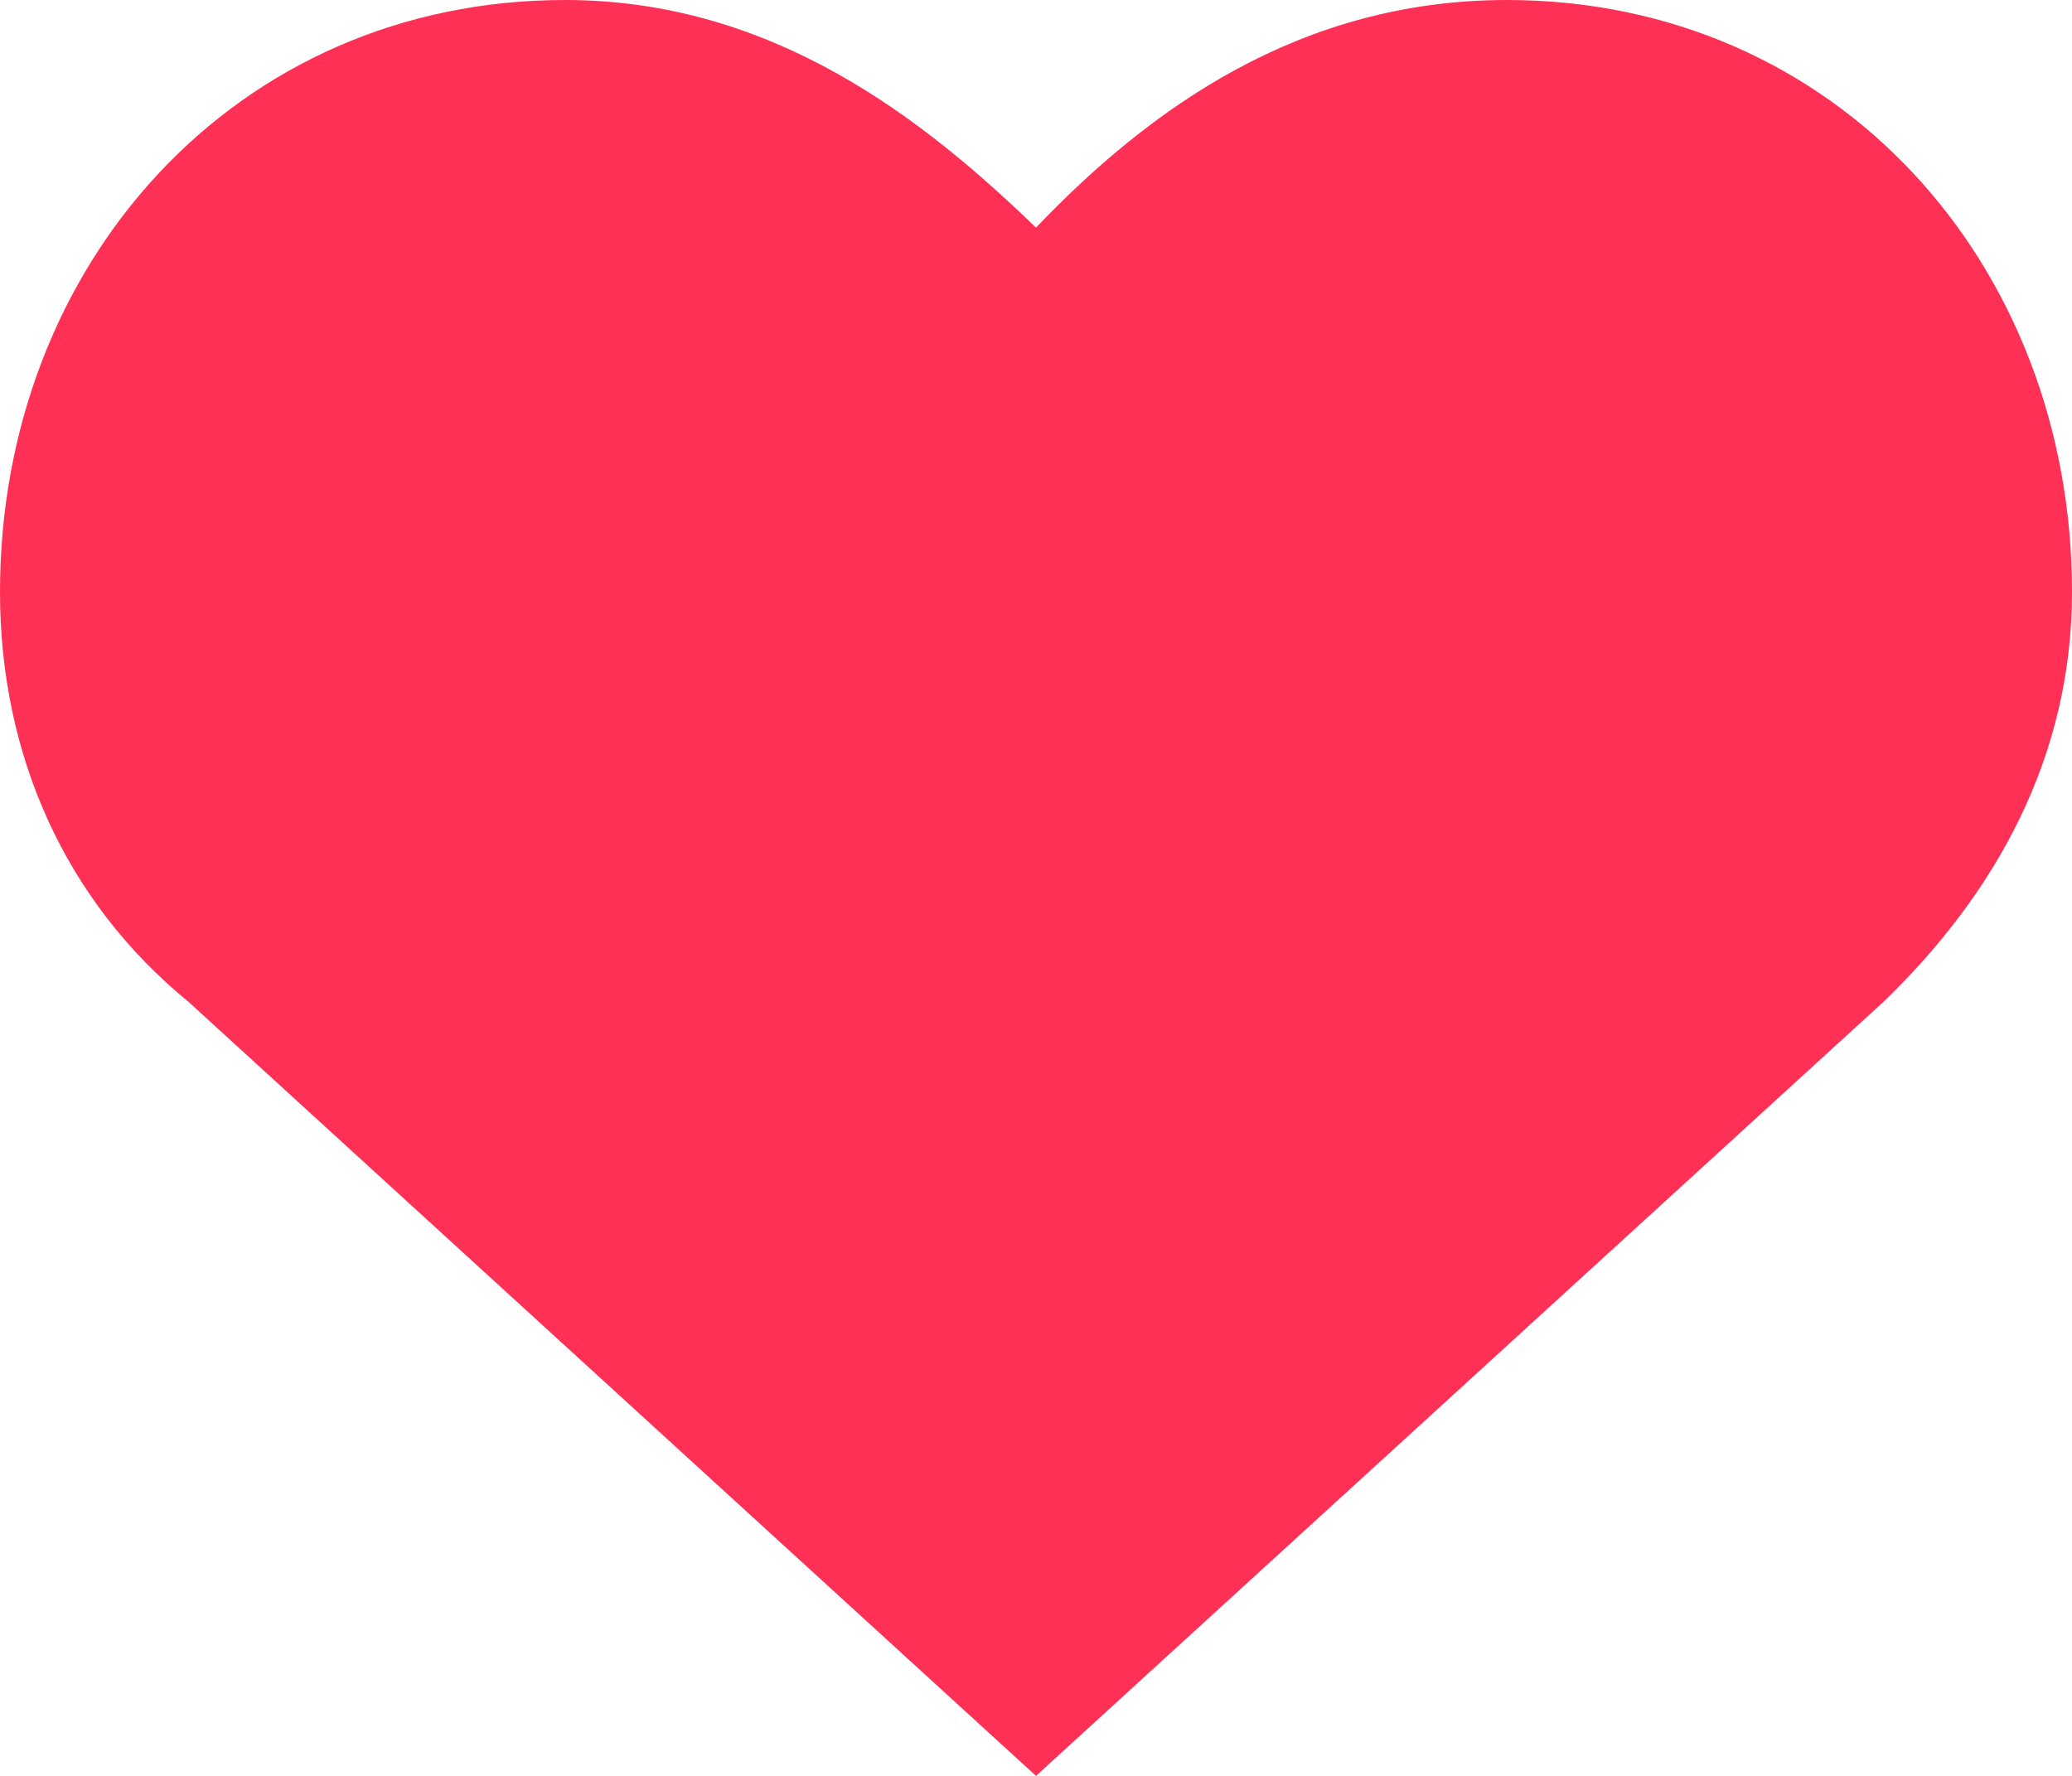
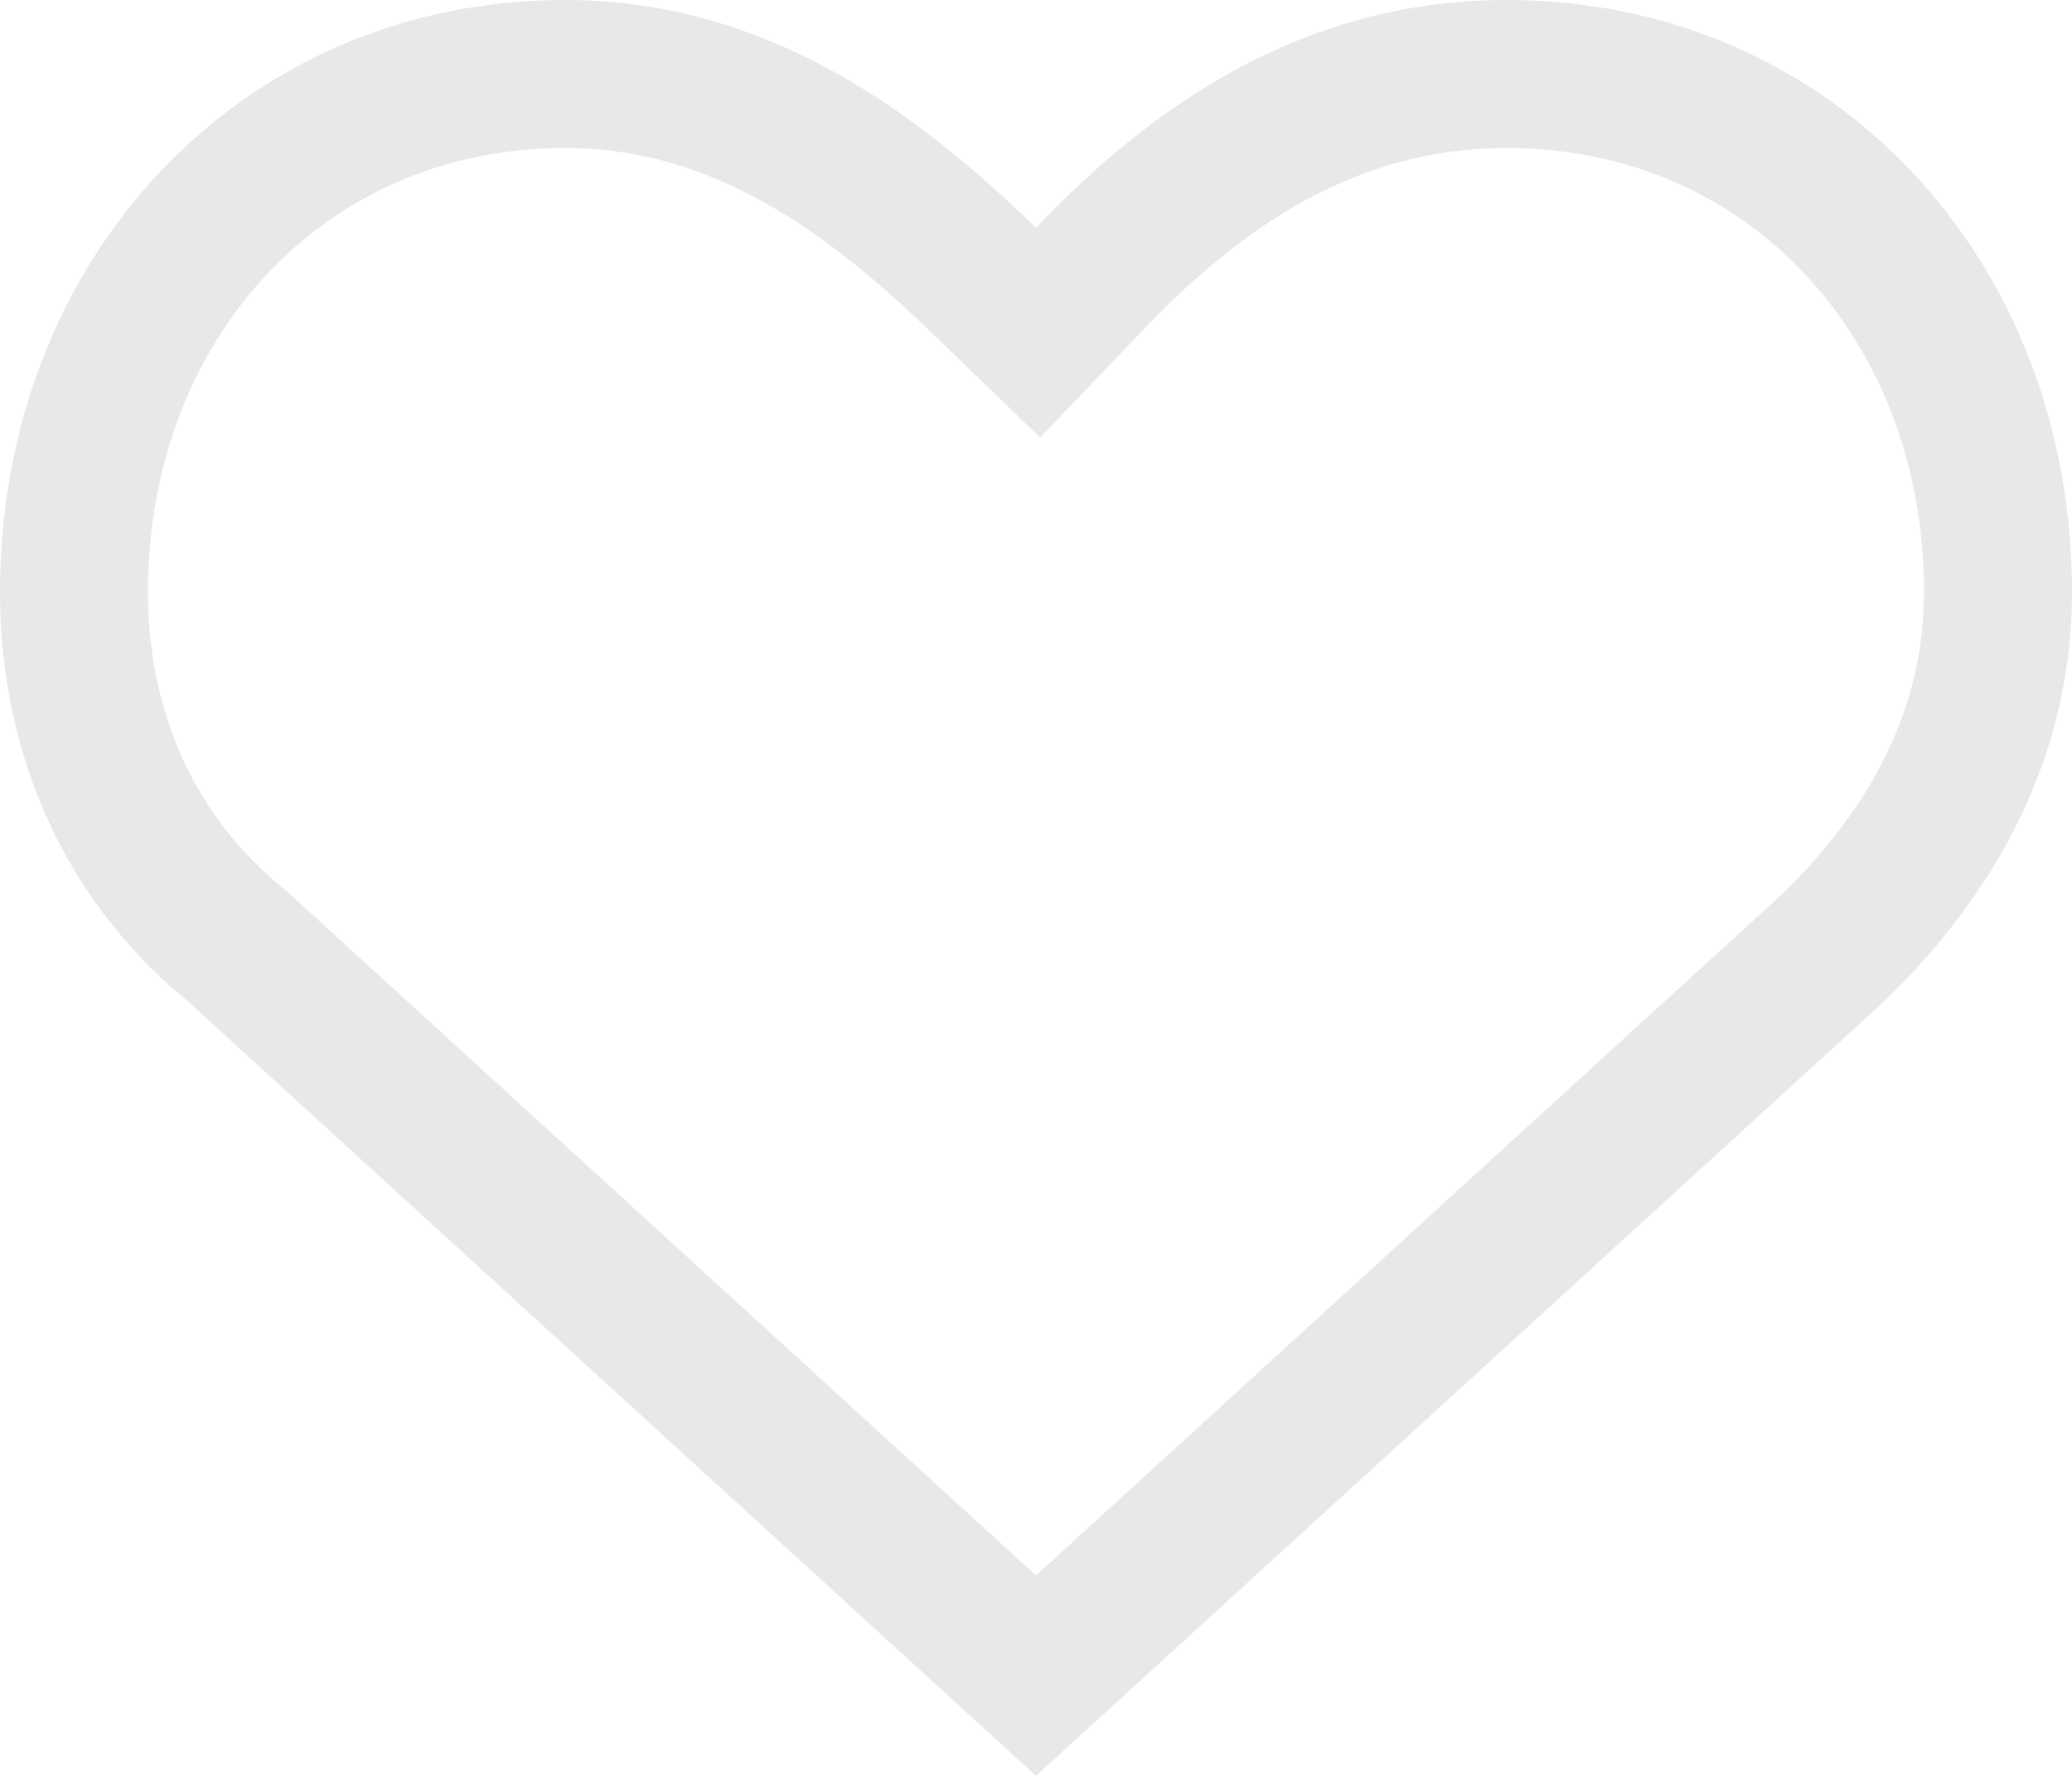
<svg xmlns="http://www.w3.org/2000/svg" width="14" height="12" viewBox="0 0 14 12" fill="none">
-   <path d="M10.182 0C8.782 0 7.764 0.738 7 1.538C6.236 0.8 5.218 0 3.818 0C1.591 0 0 1.785 0 4C0 5.108 0.445 6.092 1.273 6.769L7 12L12.727 6.769C13.491 6.031 14 5.108 14 4C14 1.785 12.409 0 10.182 0Z" fill="#FF3055" />
+   <path d="M6.652 1.898L7.014 2.248L7.362 1.884C8.082 1.129 8.978 0.5 10.182 0.5C12.102 0.5 13.5 2.029 13.5 4C13.5 4.937 13.075 5.736 12.385 6.405L7 11.323L1.61 6.4L1.6 6.391L1.589 6.382C0.886 5.806 0.5 4.968 0.5 4C0.5 2.029 1.898 0.5 3.818 0.5C5.013 0.5 5.908 1.178 6.652 1.898Z" stroke="#E8E8E8" />
</svg>
